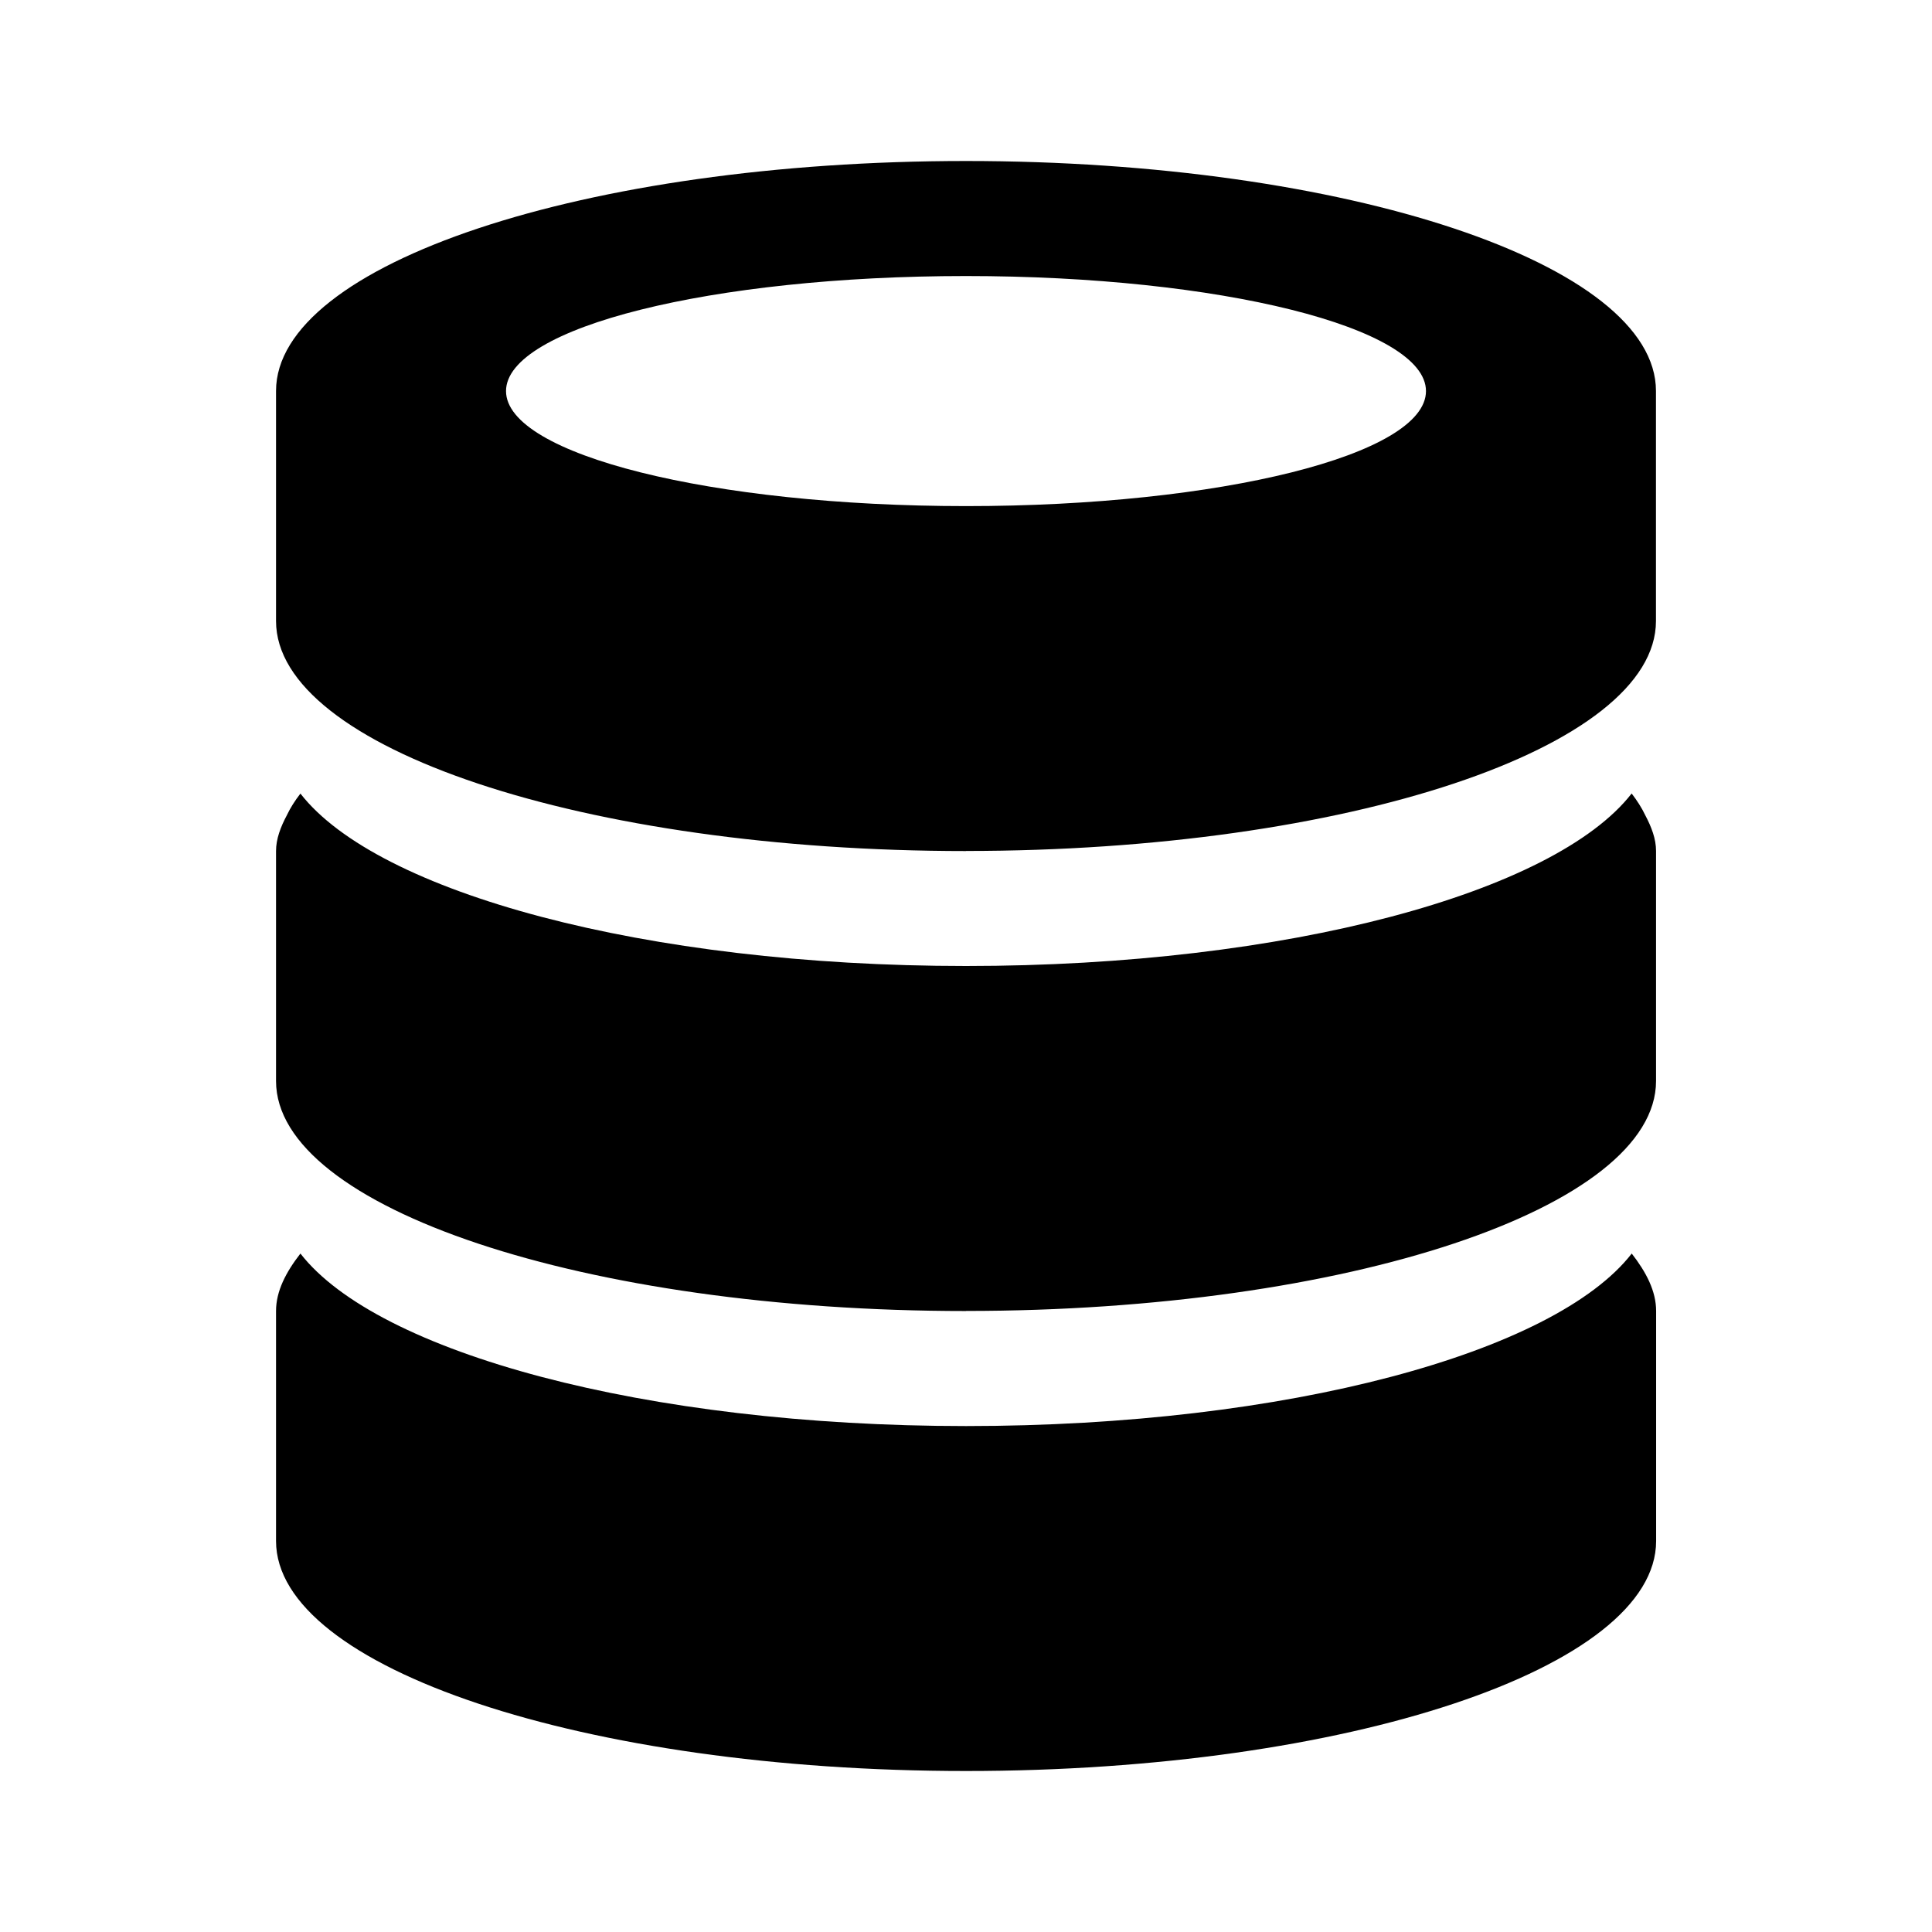
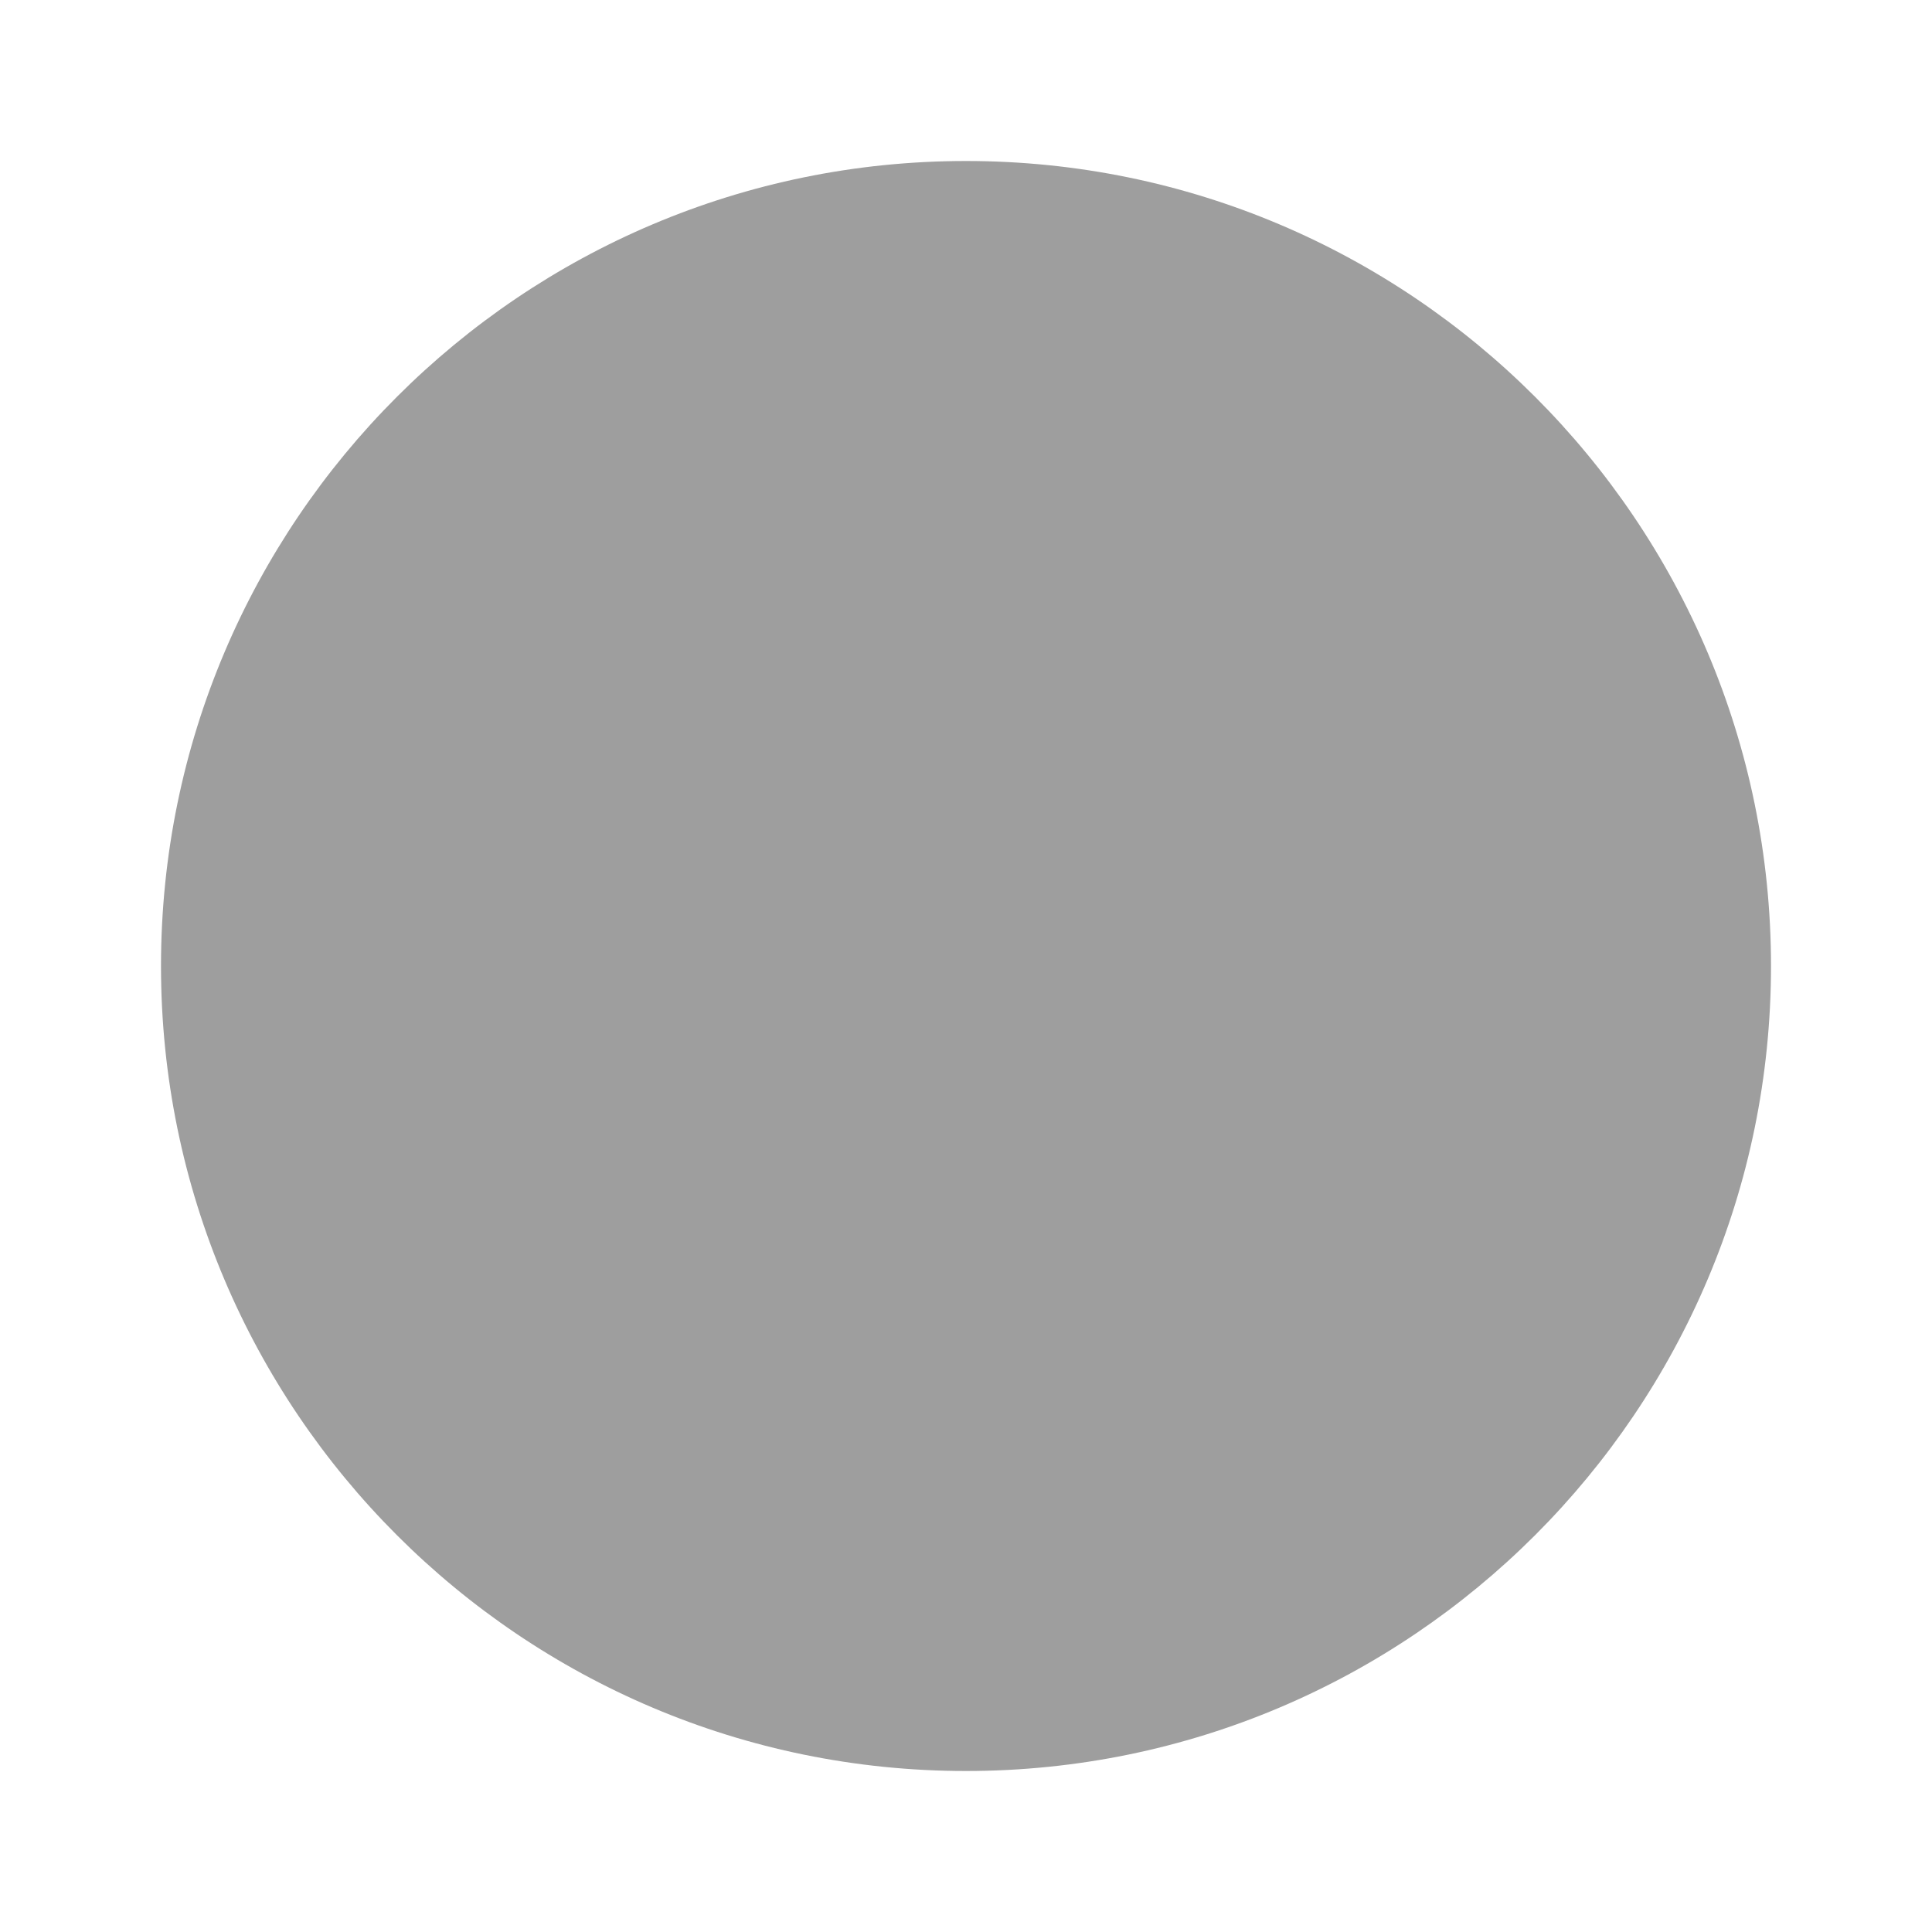
- <svg xmlns="http://www.w3.org/2000/svg" viewBox="0 0 24 24">
-   <path d="M12 22c-4.733 0-8.571-1.281-8.571-2.857v-2.857c0-.248.124-.484.303-.714.956 1.23 4.279 2.143 8.269 2.143 3.99 0 7.313-.912 8.269-2.143.179.23.303.466.303.714v2.857c0 1.576-3.839 2.857-8.571 2.857zm0-5.714c-4.733 0-8.571-1.281-8.571-2.857v-2.857c0-.151.057-.299.134-.444.043-.091.1-.181.169-.27C4.687 11.087 8.01 12 12 12c3.99 0 7.313-.913 8.269-2.143.068.089.126.179.169.27.077.146.134.293.134.444v2.857c0 1.576-3.839 2.857-8.571 2.857zm0-5.714c-4.733 0-8.571-1.28-8.571-2.857V6.286 4.857C3.429 3.28 7.267 2 12 2c4.732 0 8.571 1.28 8.571 2.857V7.714c0 1.577-3.839 2.857-8.571 2.857zm0-7.143c-3.156 0-5.714.638-5.714 1.429 0 .79 2.559 1.429 5.714 1.429 3.156 0 5.714-.638 5.714-1.429 0-.79-2.559-1.429-5.714-1.429z" />
+ <svg xmlns="http://www.w3.org/2000/svg" width="24" height="24" viewBox="0 0 24 24" fill="#9e9e9e">
+   <path d="M0 0h24v24H0z" fill="none" />
+   <path d="M12 2C6.48 2 2 6.48 2 12s4.48 10 10 10 10-4.48 10-10S17.52 2 12 2z" />
</svg>
